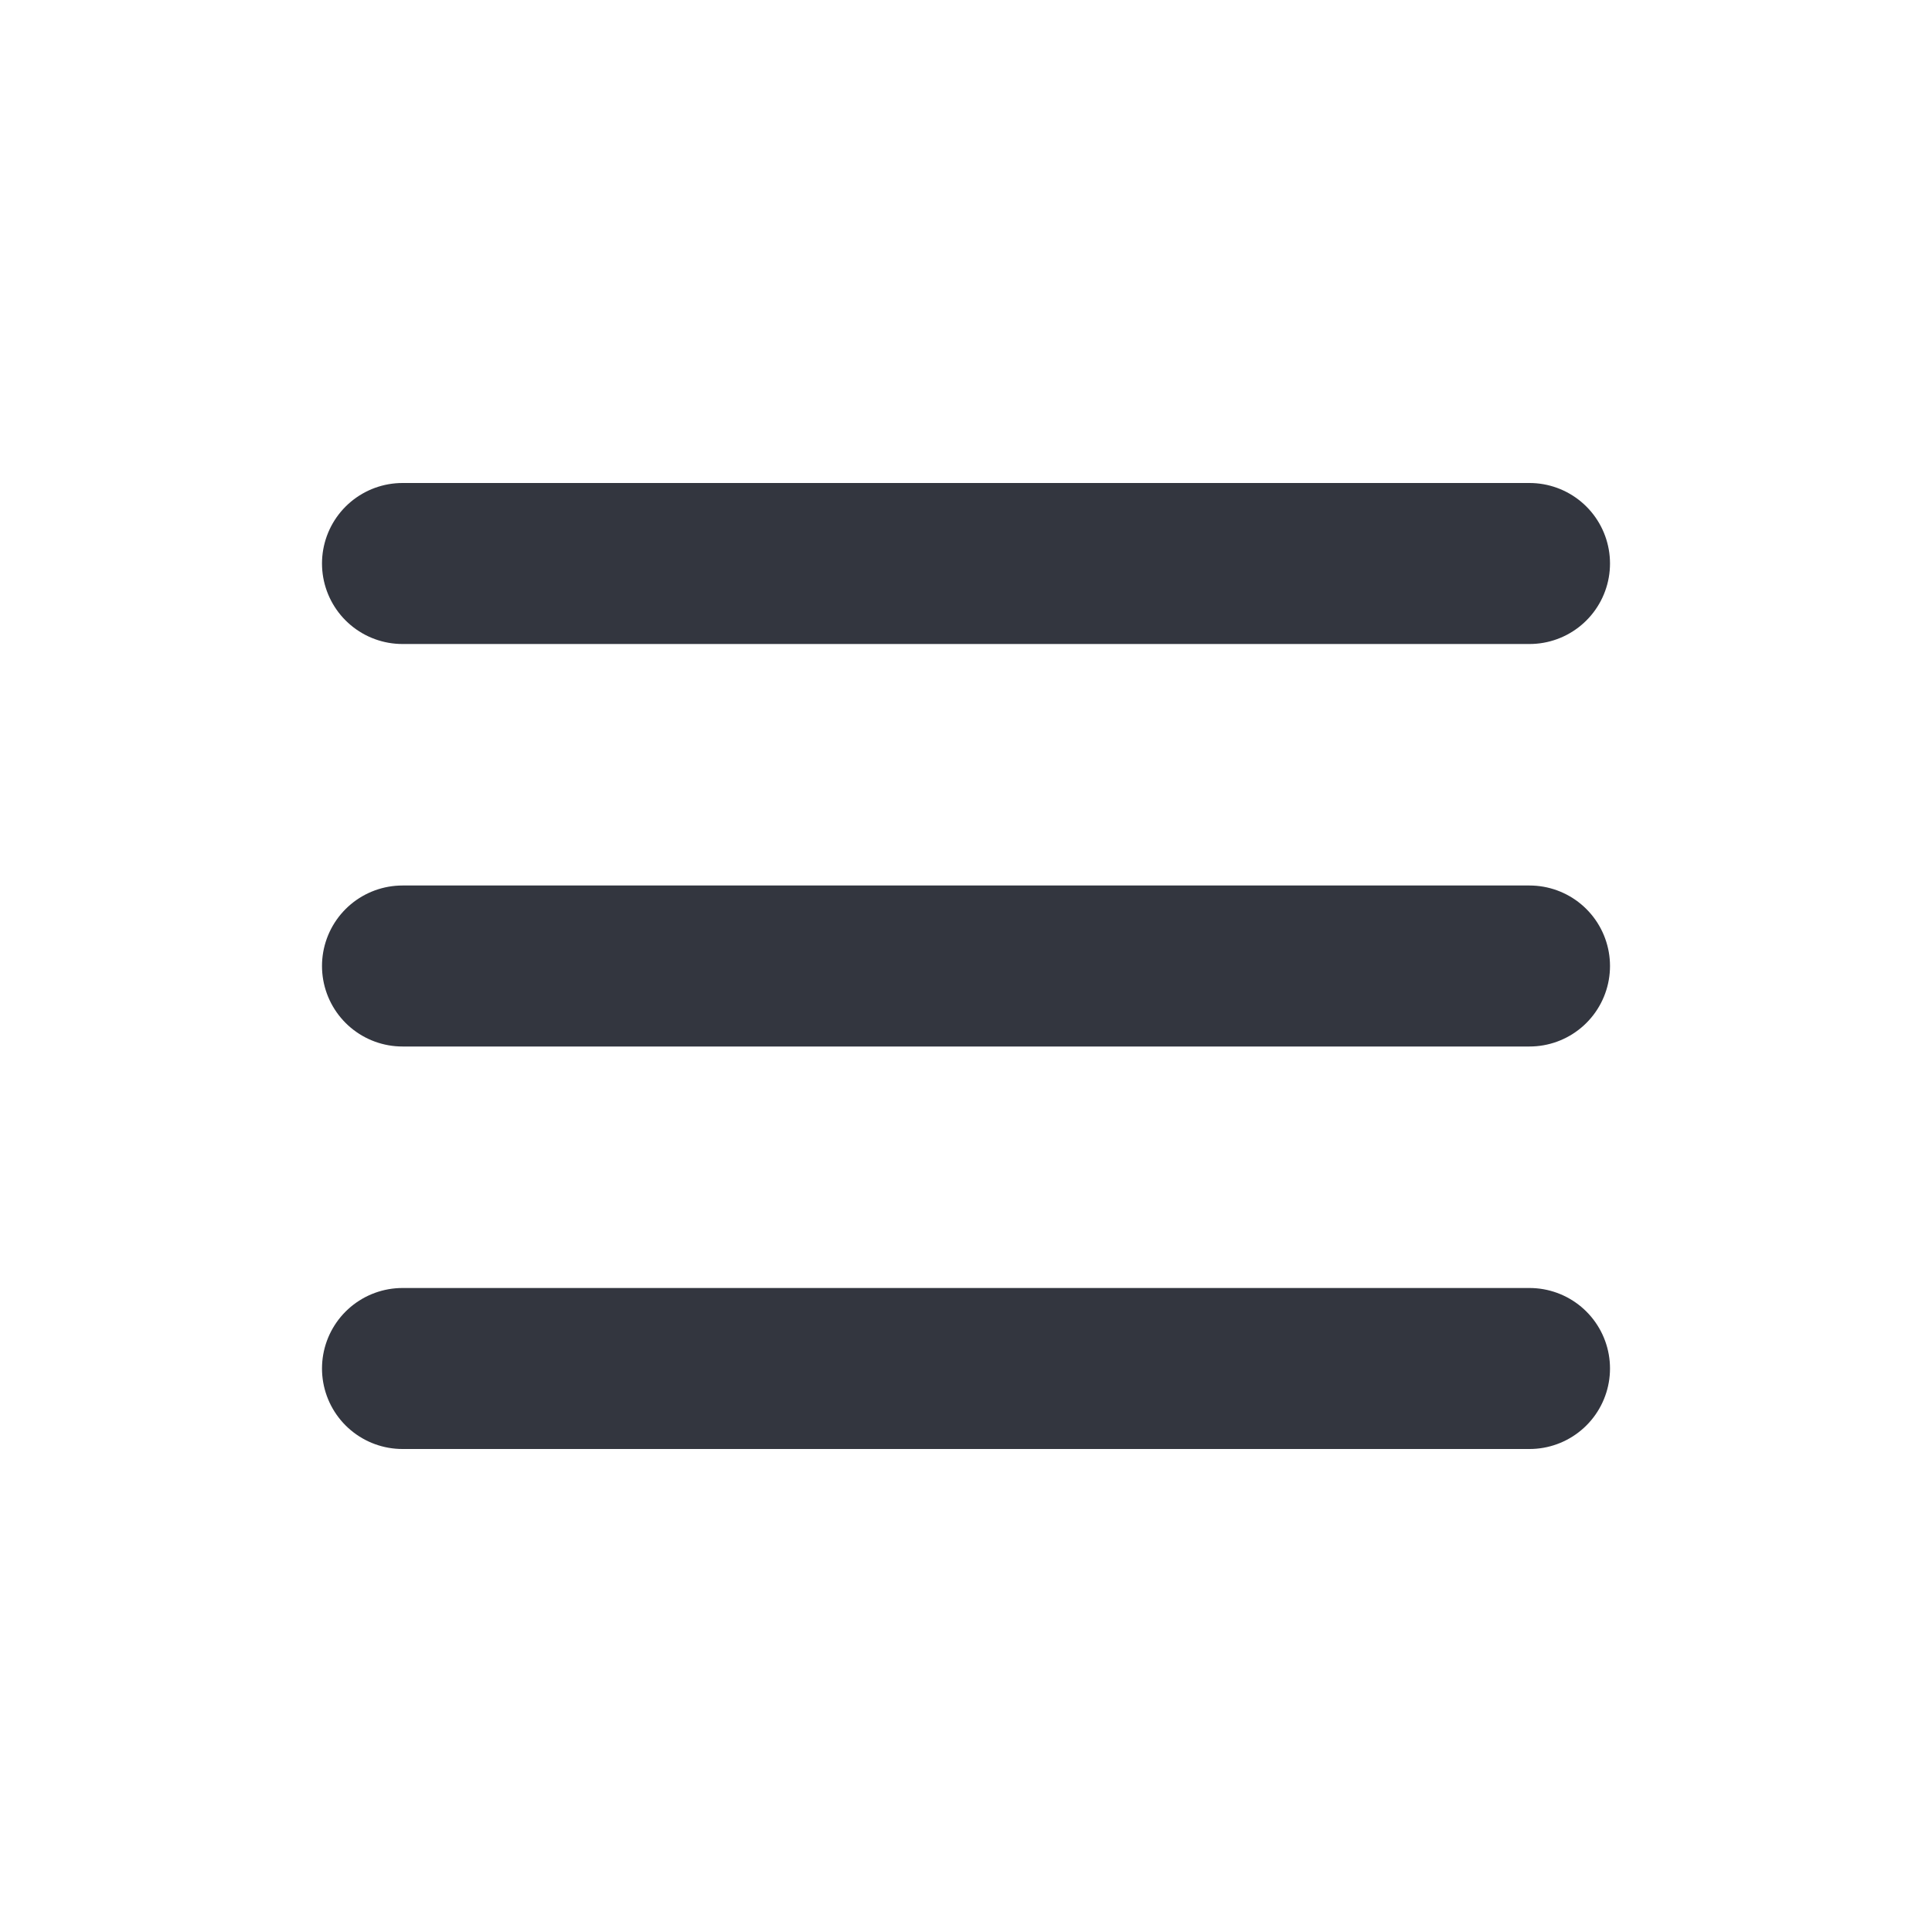
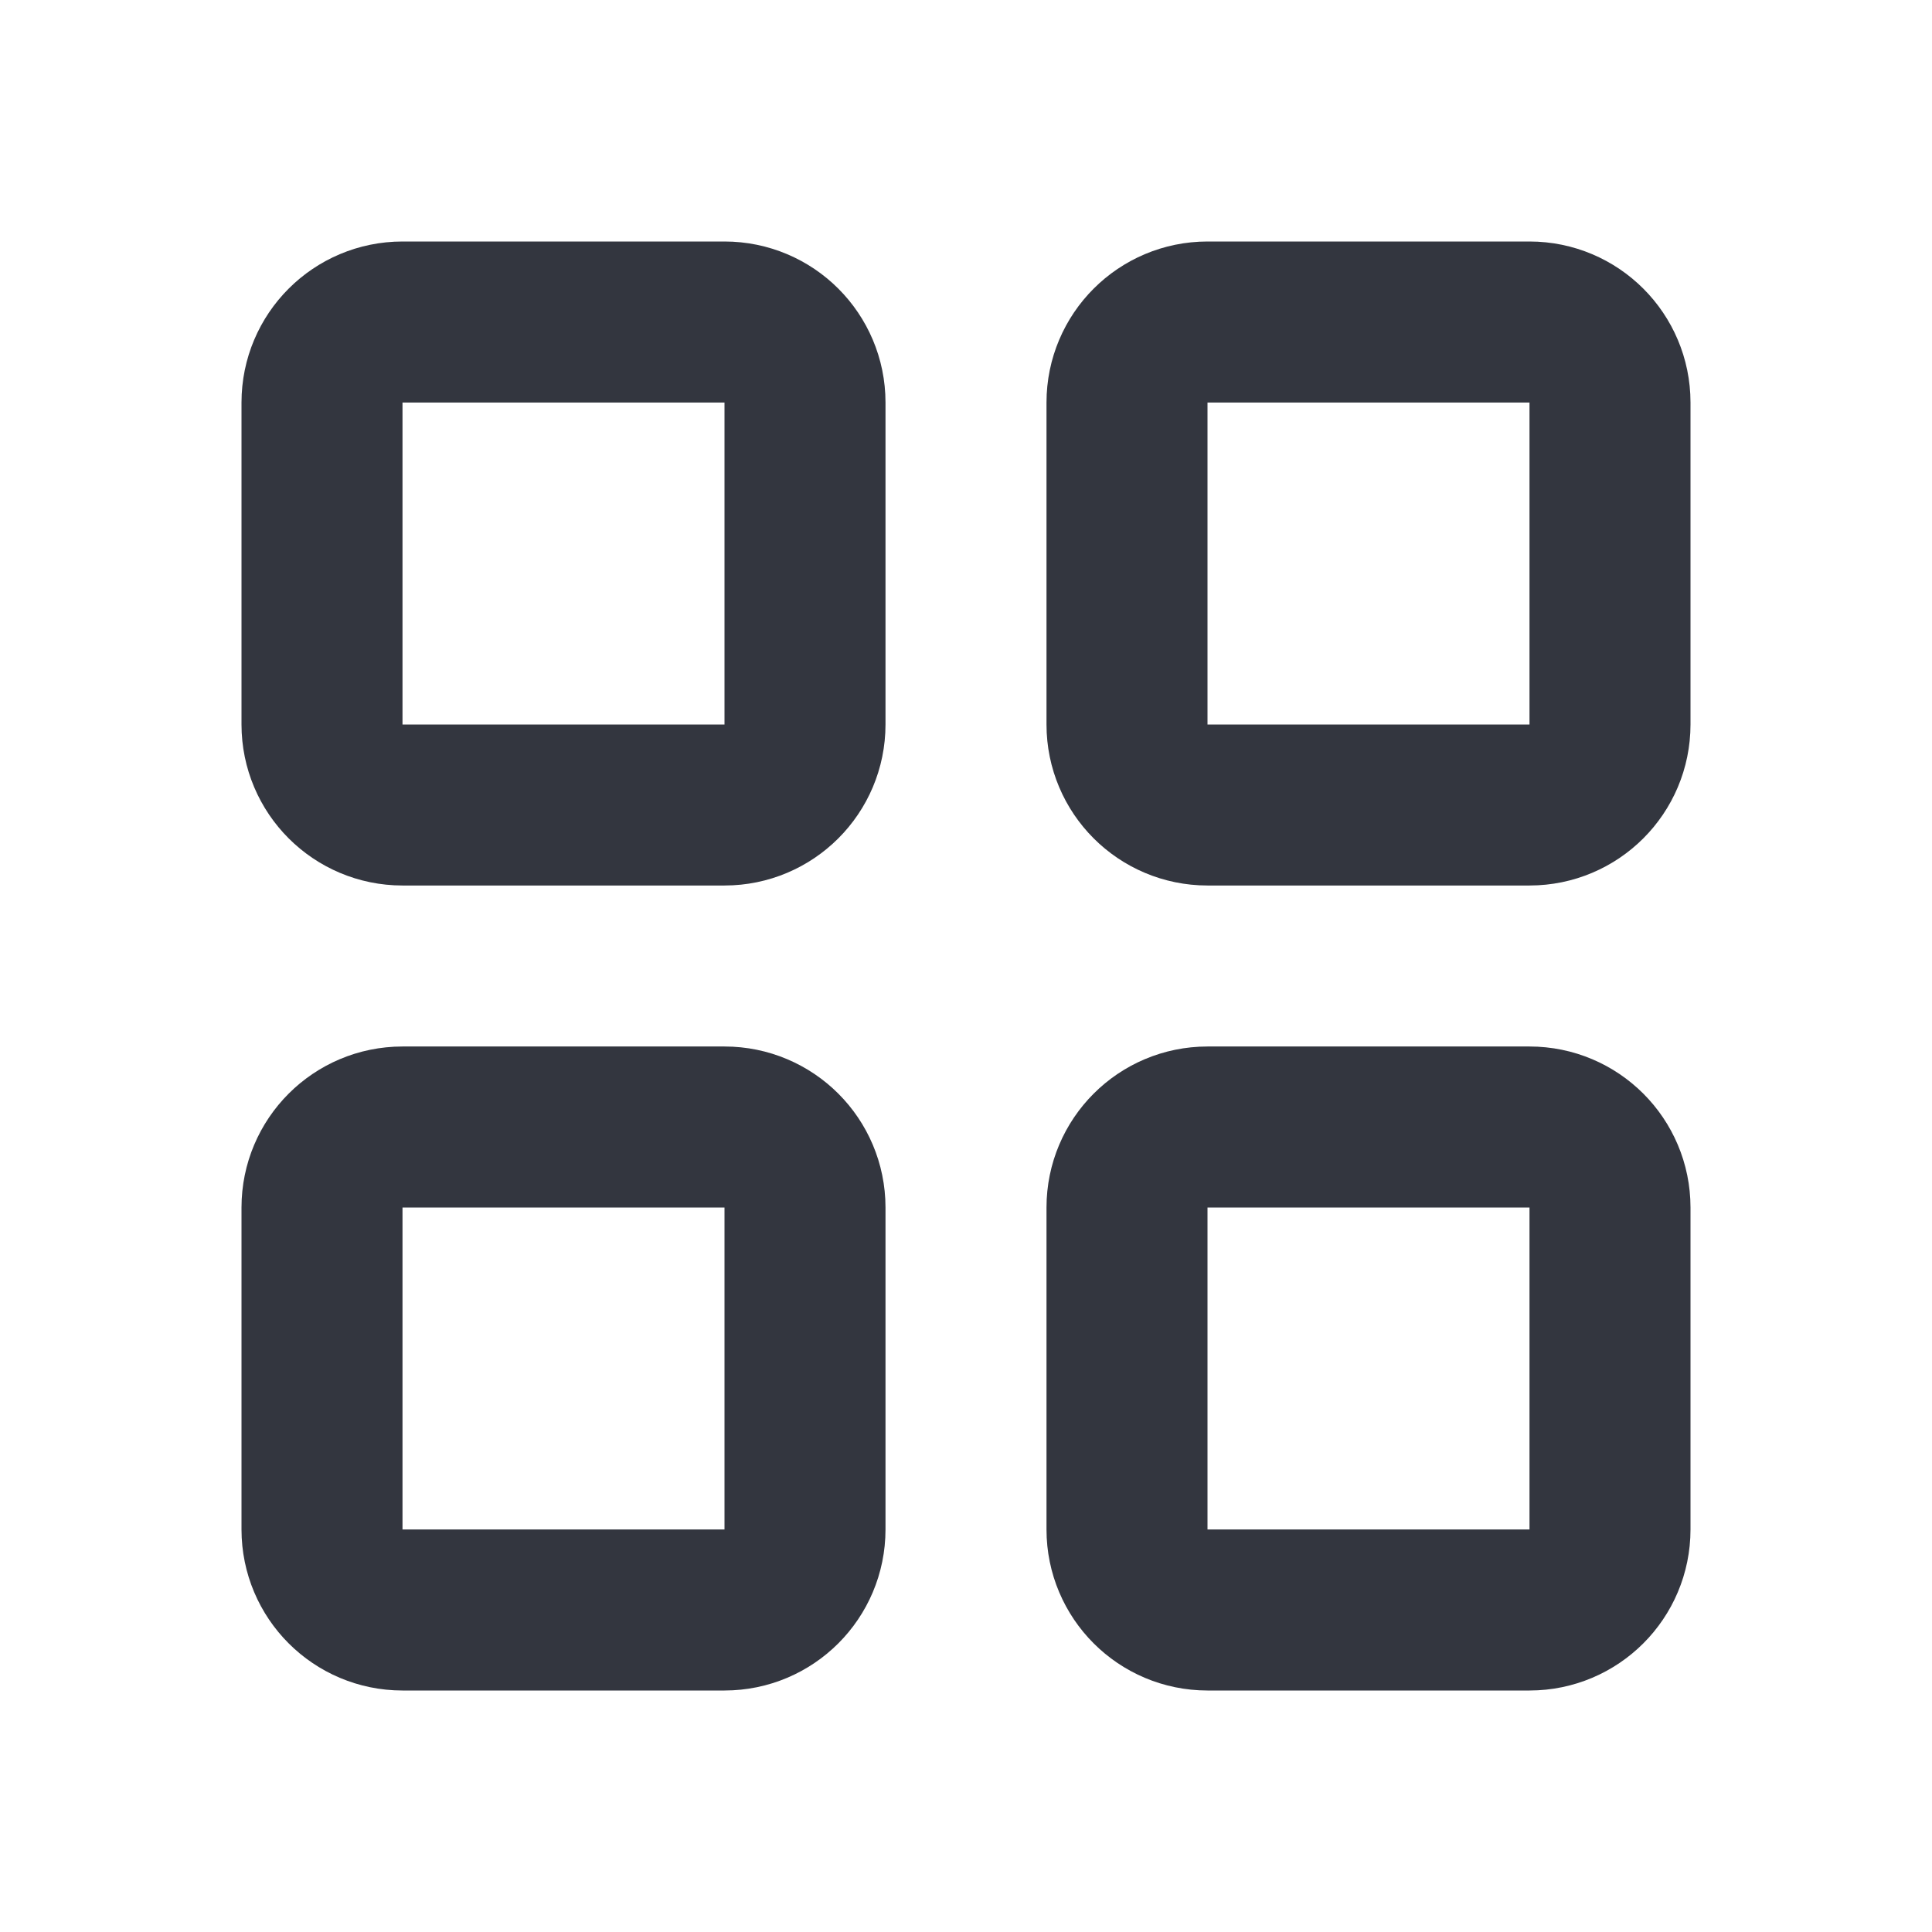
<svg xmlns="http://www.w3.org/2000/svg" width="24" height="24" viewBox="0 0 24 24" fill="none">
-   <path d="M5 7H19" stroke="#33363F" stroke-width="2" stroke-linecap="round" />
-   <path d="M5 12H19" stroke="#33363F" stroke-width="2" stroke-linecap="round" />
-   <path d="M5 17H19" stroke="#33363F" stroke-width="2" stroke-linecap="round" />
+   <rect x="4" y="4" width="6" height="6" rx="1" stroke="#33363F" stroke-width="2" stroke-linejoin="round" />
+   <rect x="4" y="14" width="6" height="6" rx="1" stroke="#33363F" stroke-width="2" stroke-linejoin="round" />
+   <rect x="14" y="14" width="6" height="6" rx="1" stroke="#33363F" stroke-width="2" stroke-linejoin="round" />
+   <rect x="14" y="4" width="6" height="6" rx="1" stroke="#33363F" stroke-width="2" stroke-linejoin="round" />
</svg>
